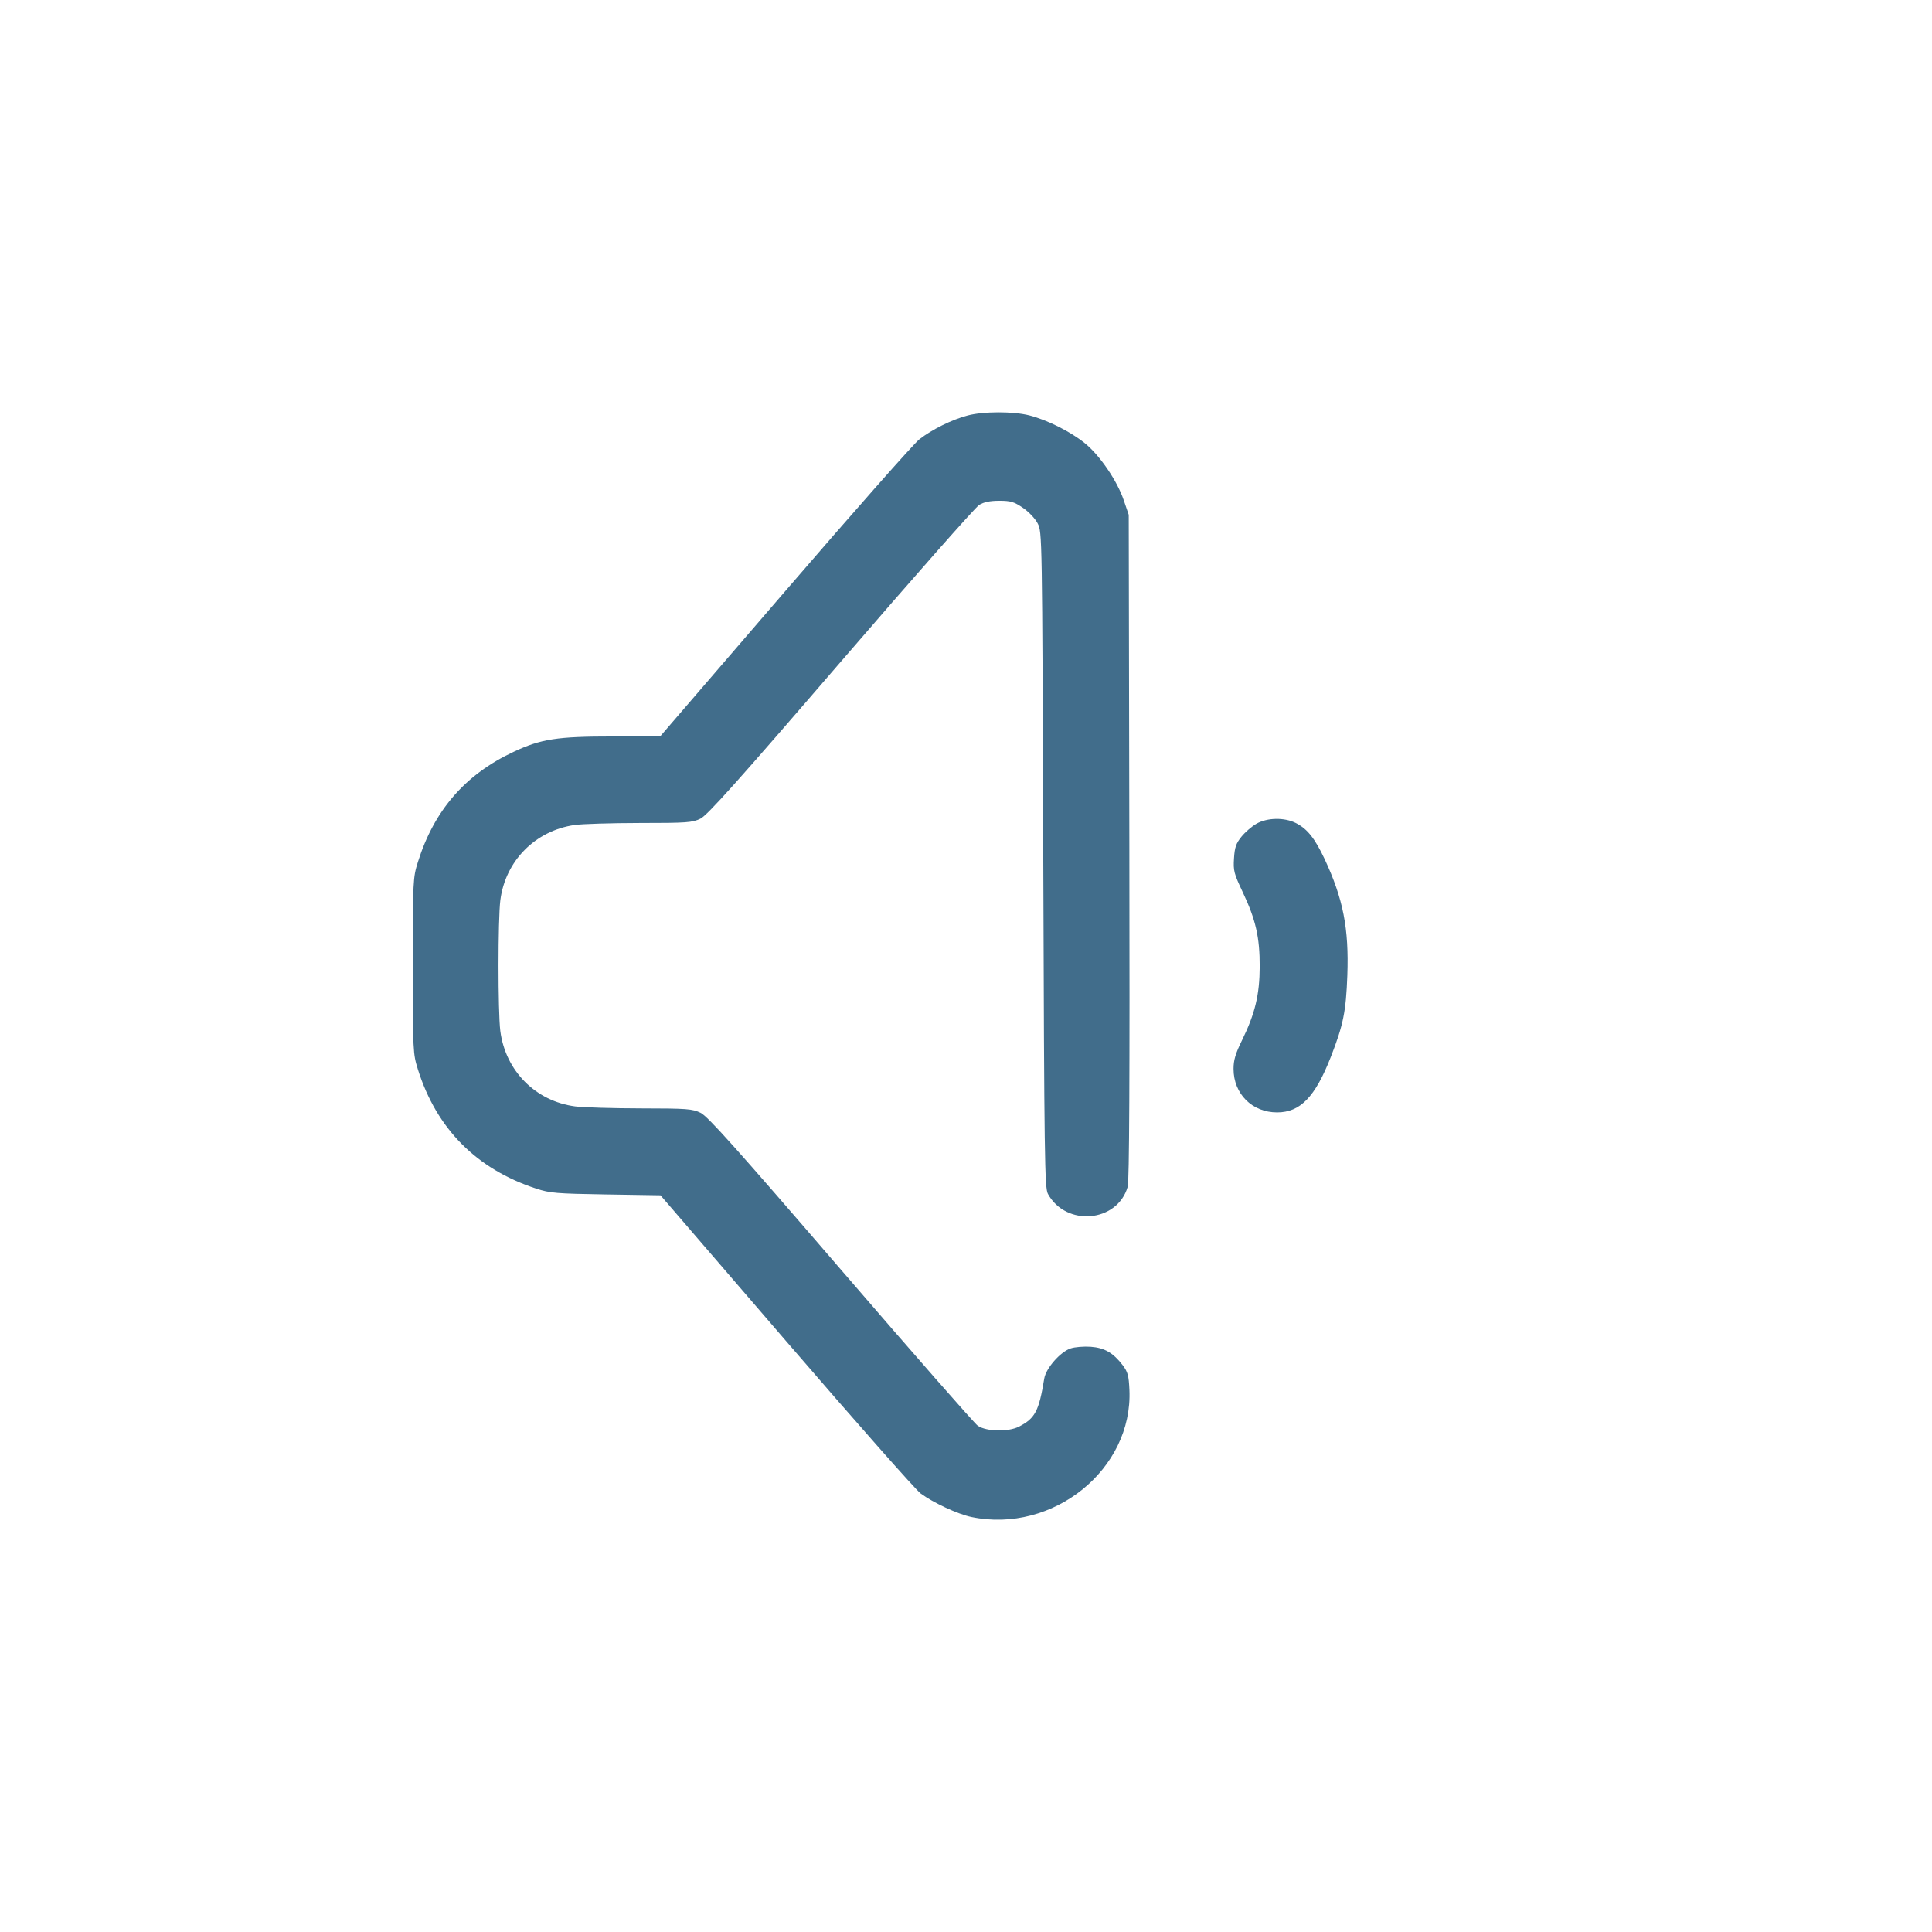
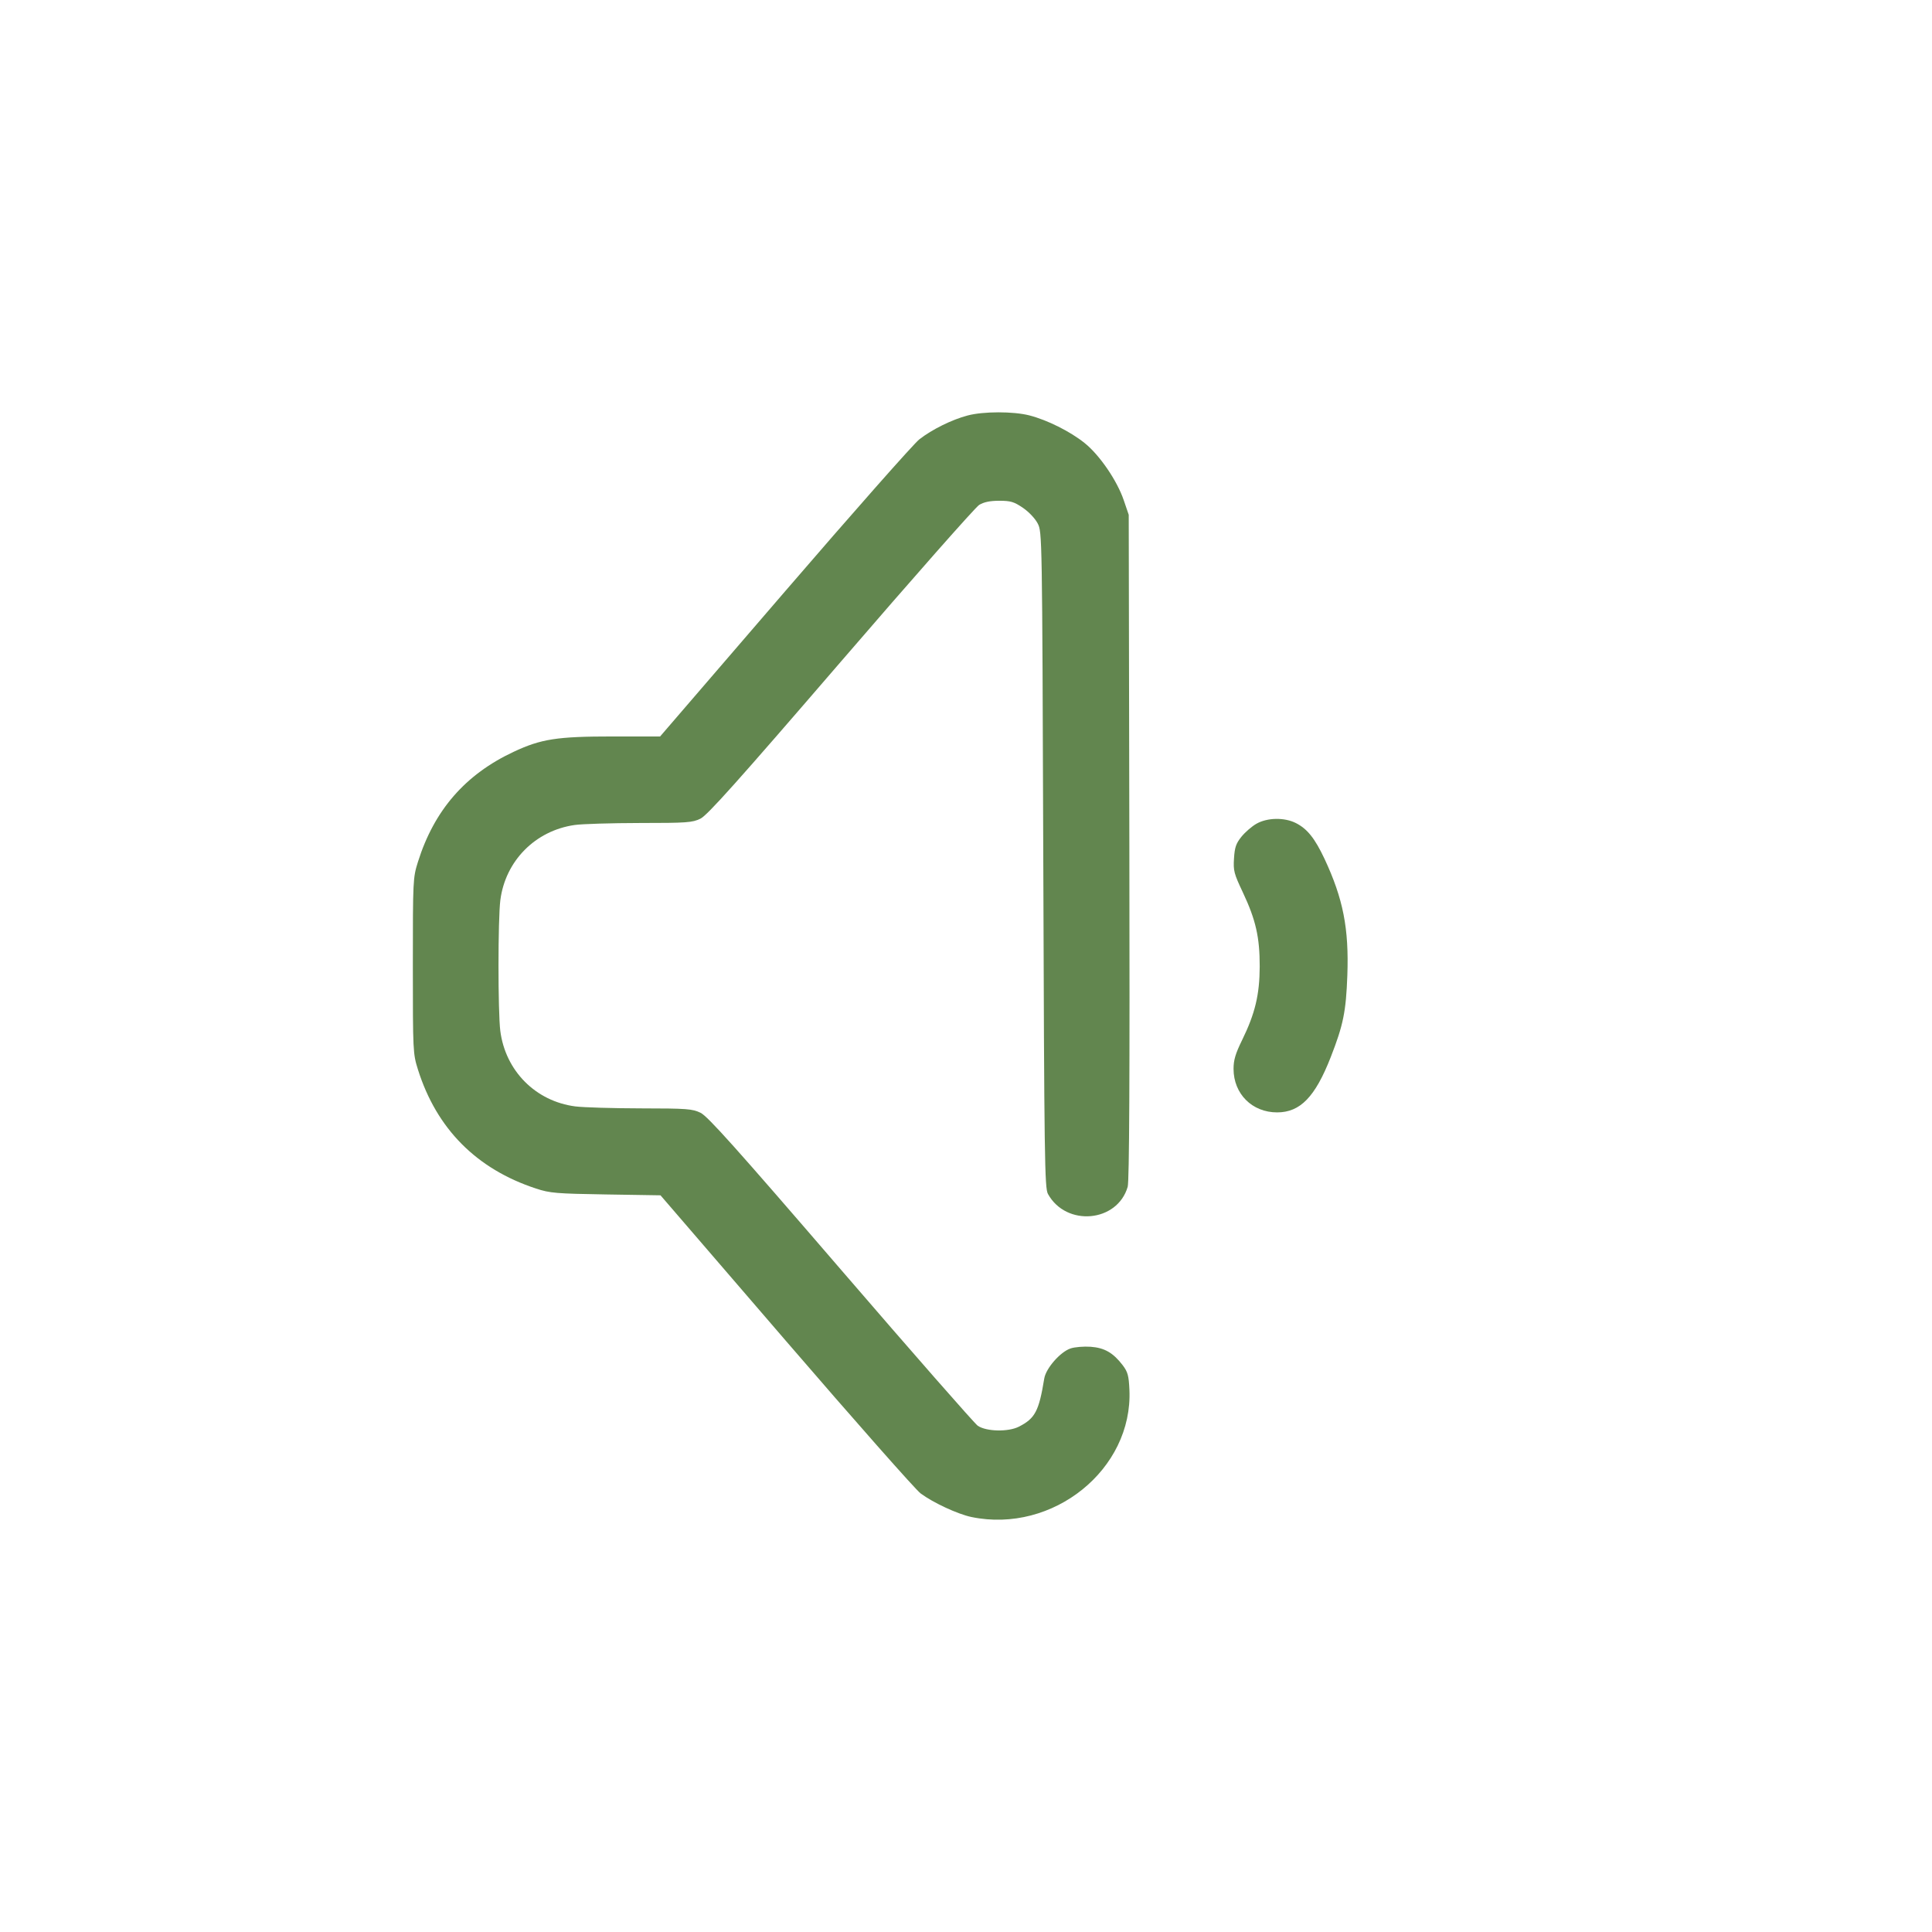
- <svg xmlns="http://www.w3.org/2000/svg" style="color:#416D8B;" fill="currentColor" stroke="currentColor" stroke-width="0" viewBox="-4.8 -4.8 33.60 33.60" version="1.1" id="svg3" xml:space="preserve">
+ <svg xmlns="http://www.w3.org/2000/svg" style="color:#62864F;" fill="currentColor" stroke="currentColor" stroke-width="0" viewBox="-4.8 -4.8 33.60 33.60" version="1.1" id="svg3" xml:space="preserve">
  <defs id="defs3" />
  <g id="SVGRepo_tracerCarrier" stroke-linecap="round" stroke-linejoin="round" stroke-width="0.624" />
  <path style="fill:currentColor" id="path1" />
  <path d="M 12.028,2.426 C 11.754,2.498 11.41,2.668 11.188,2.841 11.089,2.919 10.034,4.113 8.844,5.495 L 6.68,8.008 H 5.854 c -0.964,0 -1.243,0.043 -1.719,0.266 -0.843,0.394 -1.384,1.016 -1.667,1.917 -0.086,0.275 -0.088,0.311 -0.088,1.804 0,1.493 0.002,1.529 0.088,1.804 0.324,1.031 1.02,1.733 2.056,2.072 0.24,0.079 0.348,0.088 1.213,0.102 l 0.95,0.015 2.182,2.533 c 1.2,1.393 2.254,2.586 2.341,2.651 0.221,0.164 0.647,0.361 0.885,0.411 1.417,0.293 2.81,-0.83 2.747,-2.214 -0.011,-0.246 -0.029,-0.309 -0.116,-0.425 -0.166,-0.217 -0.316,-0.304 -0.558,-0.322 -0.118,-0.008 -0.275,0.004 -0.349,0.029 -0.178,0.059 -0.429,0.345 -0.458,0.523 -0.093,0.569 -0.159,0.694 -0.442,0.838 -0.183,0.093 -0.56,0.086 -0.713,-0.015 C 12.153,19.962 11.082,18.74 9.825,17.281 8.001,15.163 7.509,14.614 7.384,14.553 7.241,14.484 7.151,14.477 6.346,14.476 5.861,14.475 5.348,14.46 5.206,14.442 4.516,14.353 3.991,13.825 3.901,13.13 c -0.042,-0.329 -0.042,-1.946 8.434e-4,-2.277 C 3.99,10.172 4.508,9.647 5.192,9.548 5.321,9.529 5.832,9.514 6.327,9.513 7.146,9.513 7.241,9.506 7.381,9.438 7.502,9.379 8.019,8.802 9.823,6.708 11.081,5.248 12.164,4.021 12.229,3.981 c 0.083,-0.05 0.188,-0.072 0.349,-0.072 0.198,-1.054e-4 0.256,0.017 0.411,0.122 0.104,0.071 0.213,0.186 0.258,0.273 0.077,0.15 0.078,0.178 0.097,5.849 0.017,5.21 0.024,5.708 0.081,5.811 0.317,0.575 1.207,0.496 1.387,-0.124 0.028,-0.097 0.037,-1.882 0.029,-5.913 L 14.83,4.153 14.744,3.901 C 14.629,3.56 14.323,3.113 14.063,2.905 13.813,2.704 13.413,2.504 13.101,2.424 12.823,2.353 12.302,2.353 12.028,2.426" stroke="none" fill="currentColor" fill-rule="evenodd" id="path1-9" style="fill:currentColor;fill-opacity:1;stroke-width:9.02669e-06" />
  <path d="m 17.051,9.526 c -0.081,0.046 -0.198,0.148 -0.261,0.226 -0.094,0.117 -0.117,0.184 -0.129,0.376 -0.014,0.215 -8.94e-4,0.264 0.153,0.59 0.226,0.479 0.295,0.783 0.294,1.293 -0.002,0.487 -0.08,0.816 -0.307,1.279 -0.115,0.235 -0.148,0.346 -0.148,0.499 0,0.435 0.324,0.758 0.759,0.757 0.401,-0.001 0.66,-0.269 0.93,-0.958 0.22,-0.562 0.267,-0.795 0.29,-1.426 0.029,-0.815 -0.072,-1.331 -0.398,-2.028 C 18.067,9.78 17.935,9.615 17.739,9.515 17.539,9.413 17.241,9.418 17.051,9.526" stroke="none" fill="currentColor" fill-rule="evenodd" id="path1-0" style="stroke-width:0;fill:currentColor;fill-opacity:1" />
</svg>
